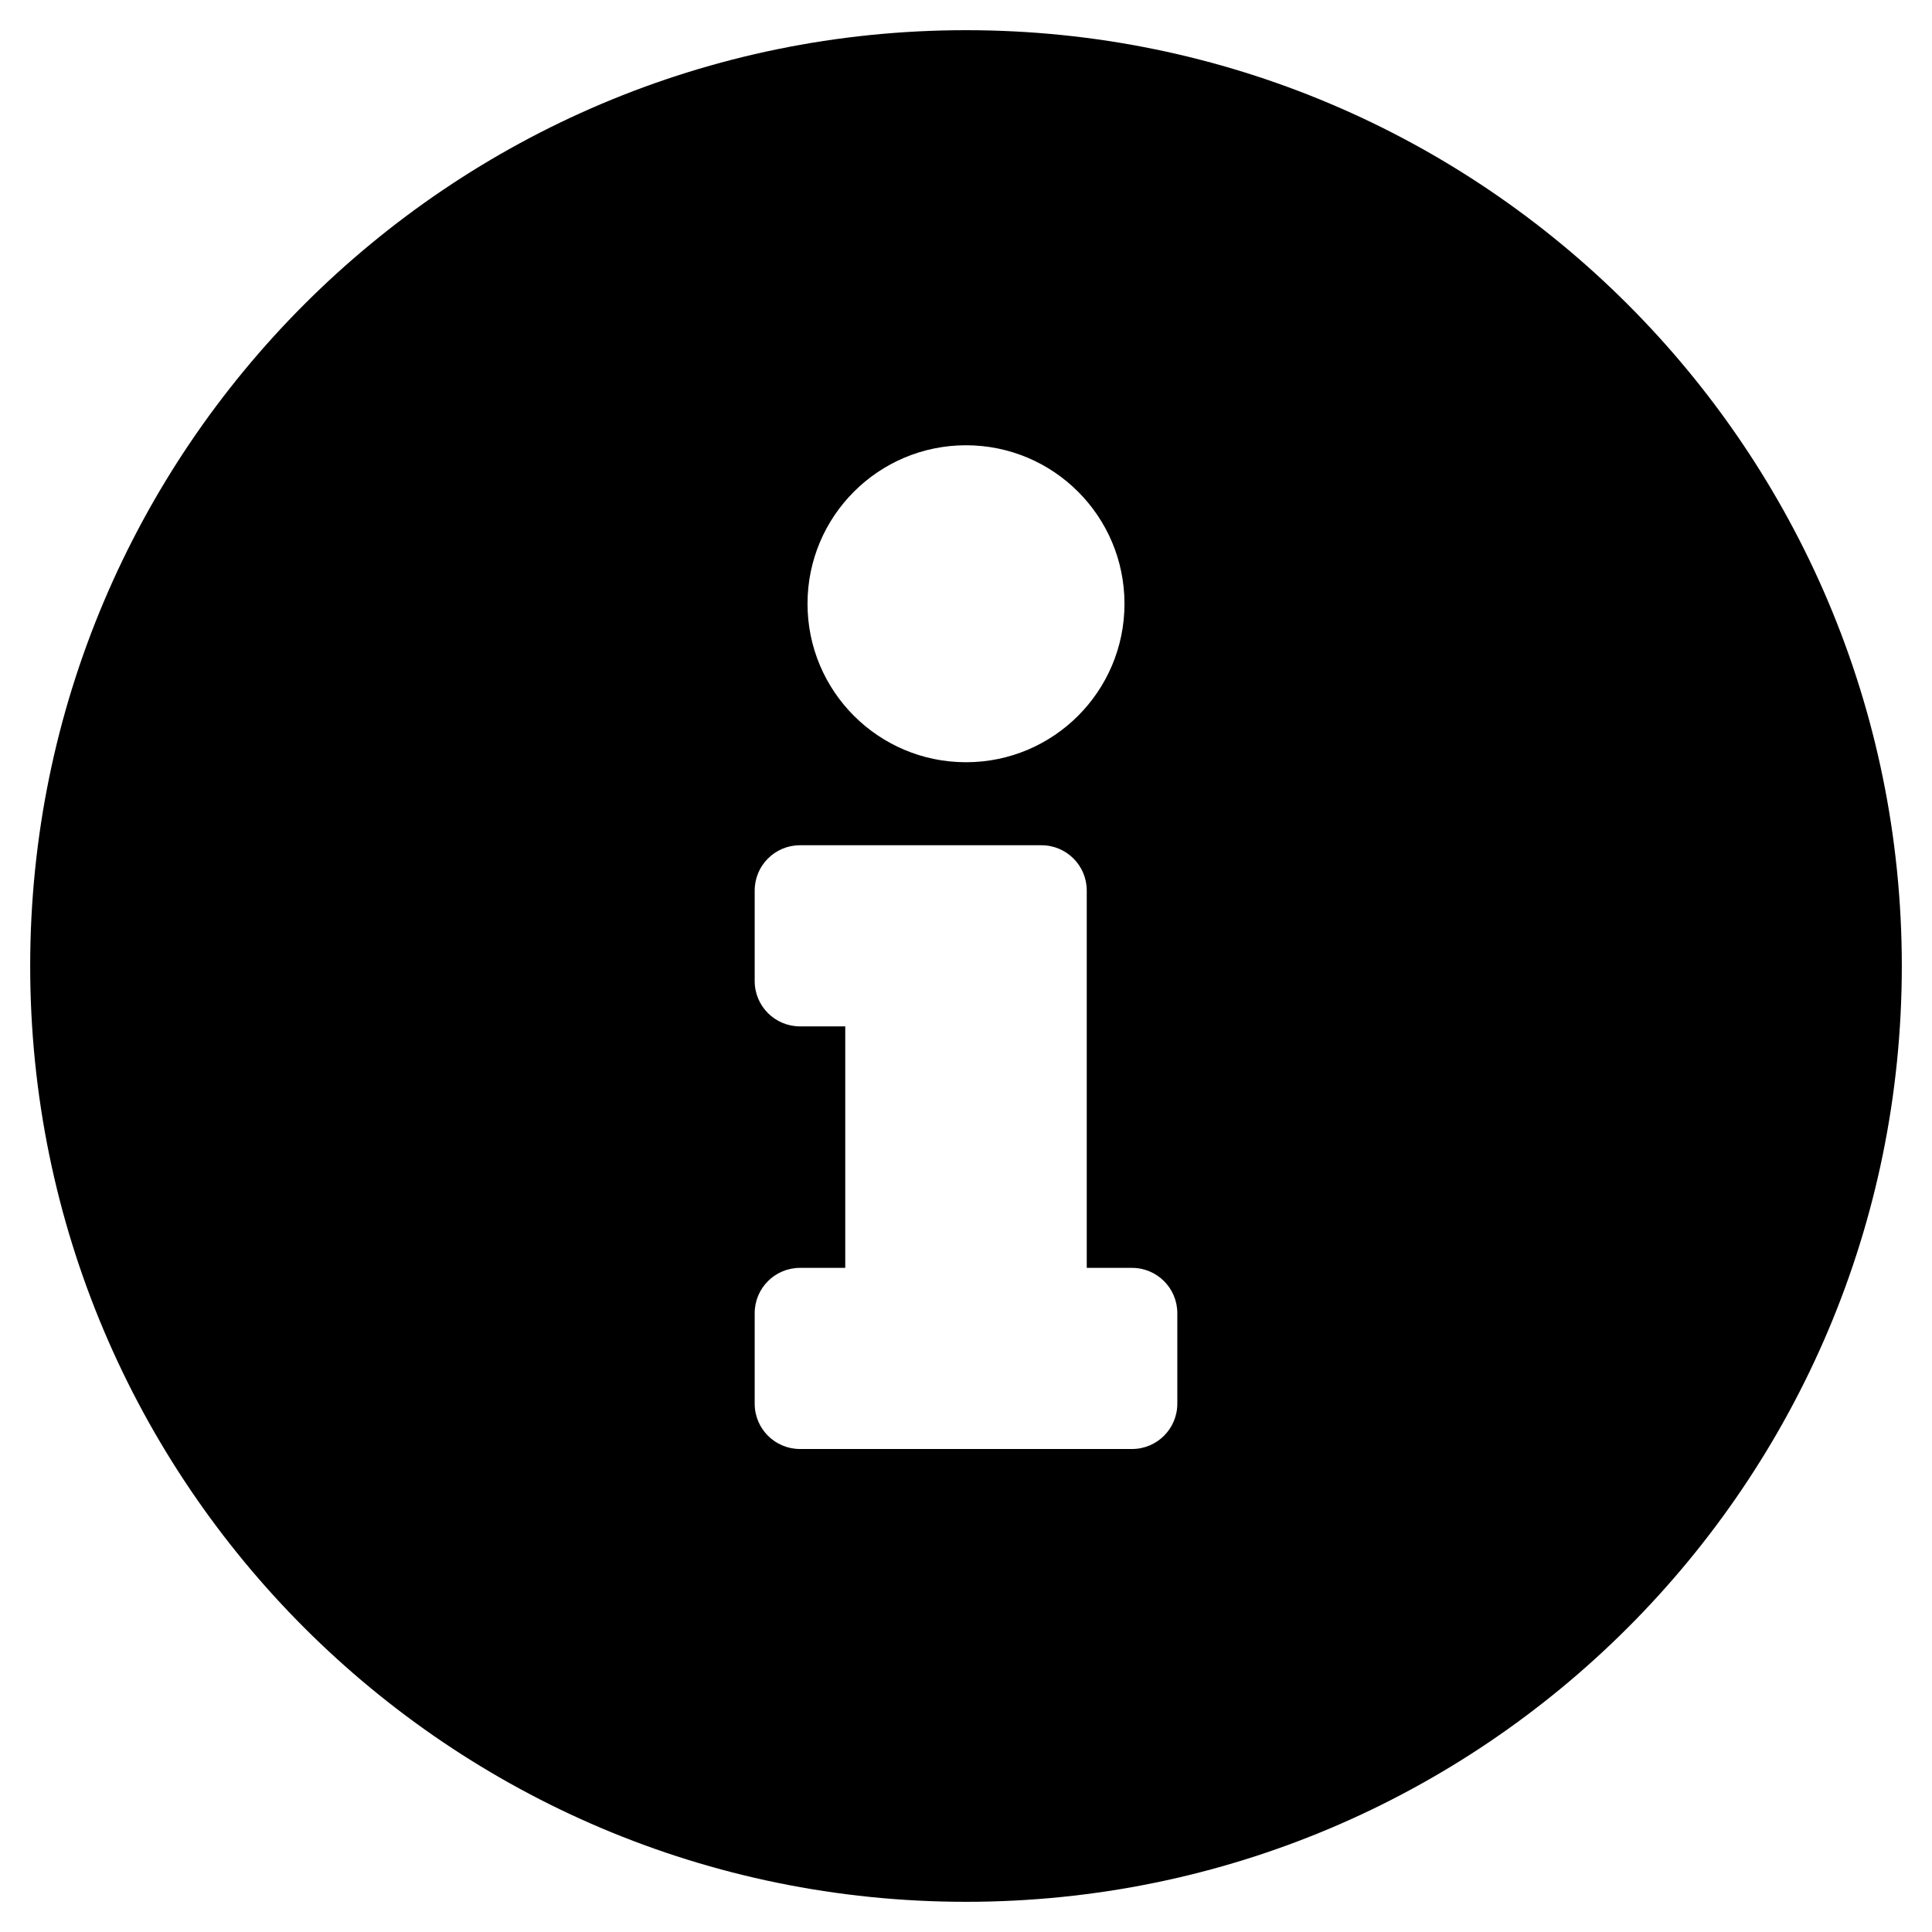
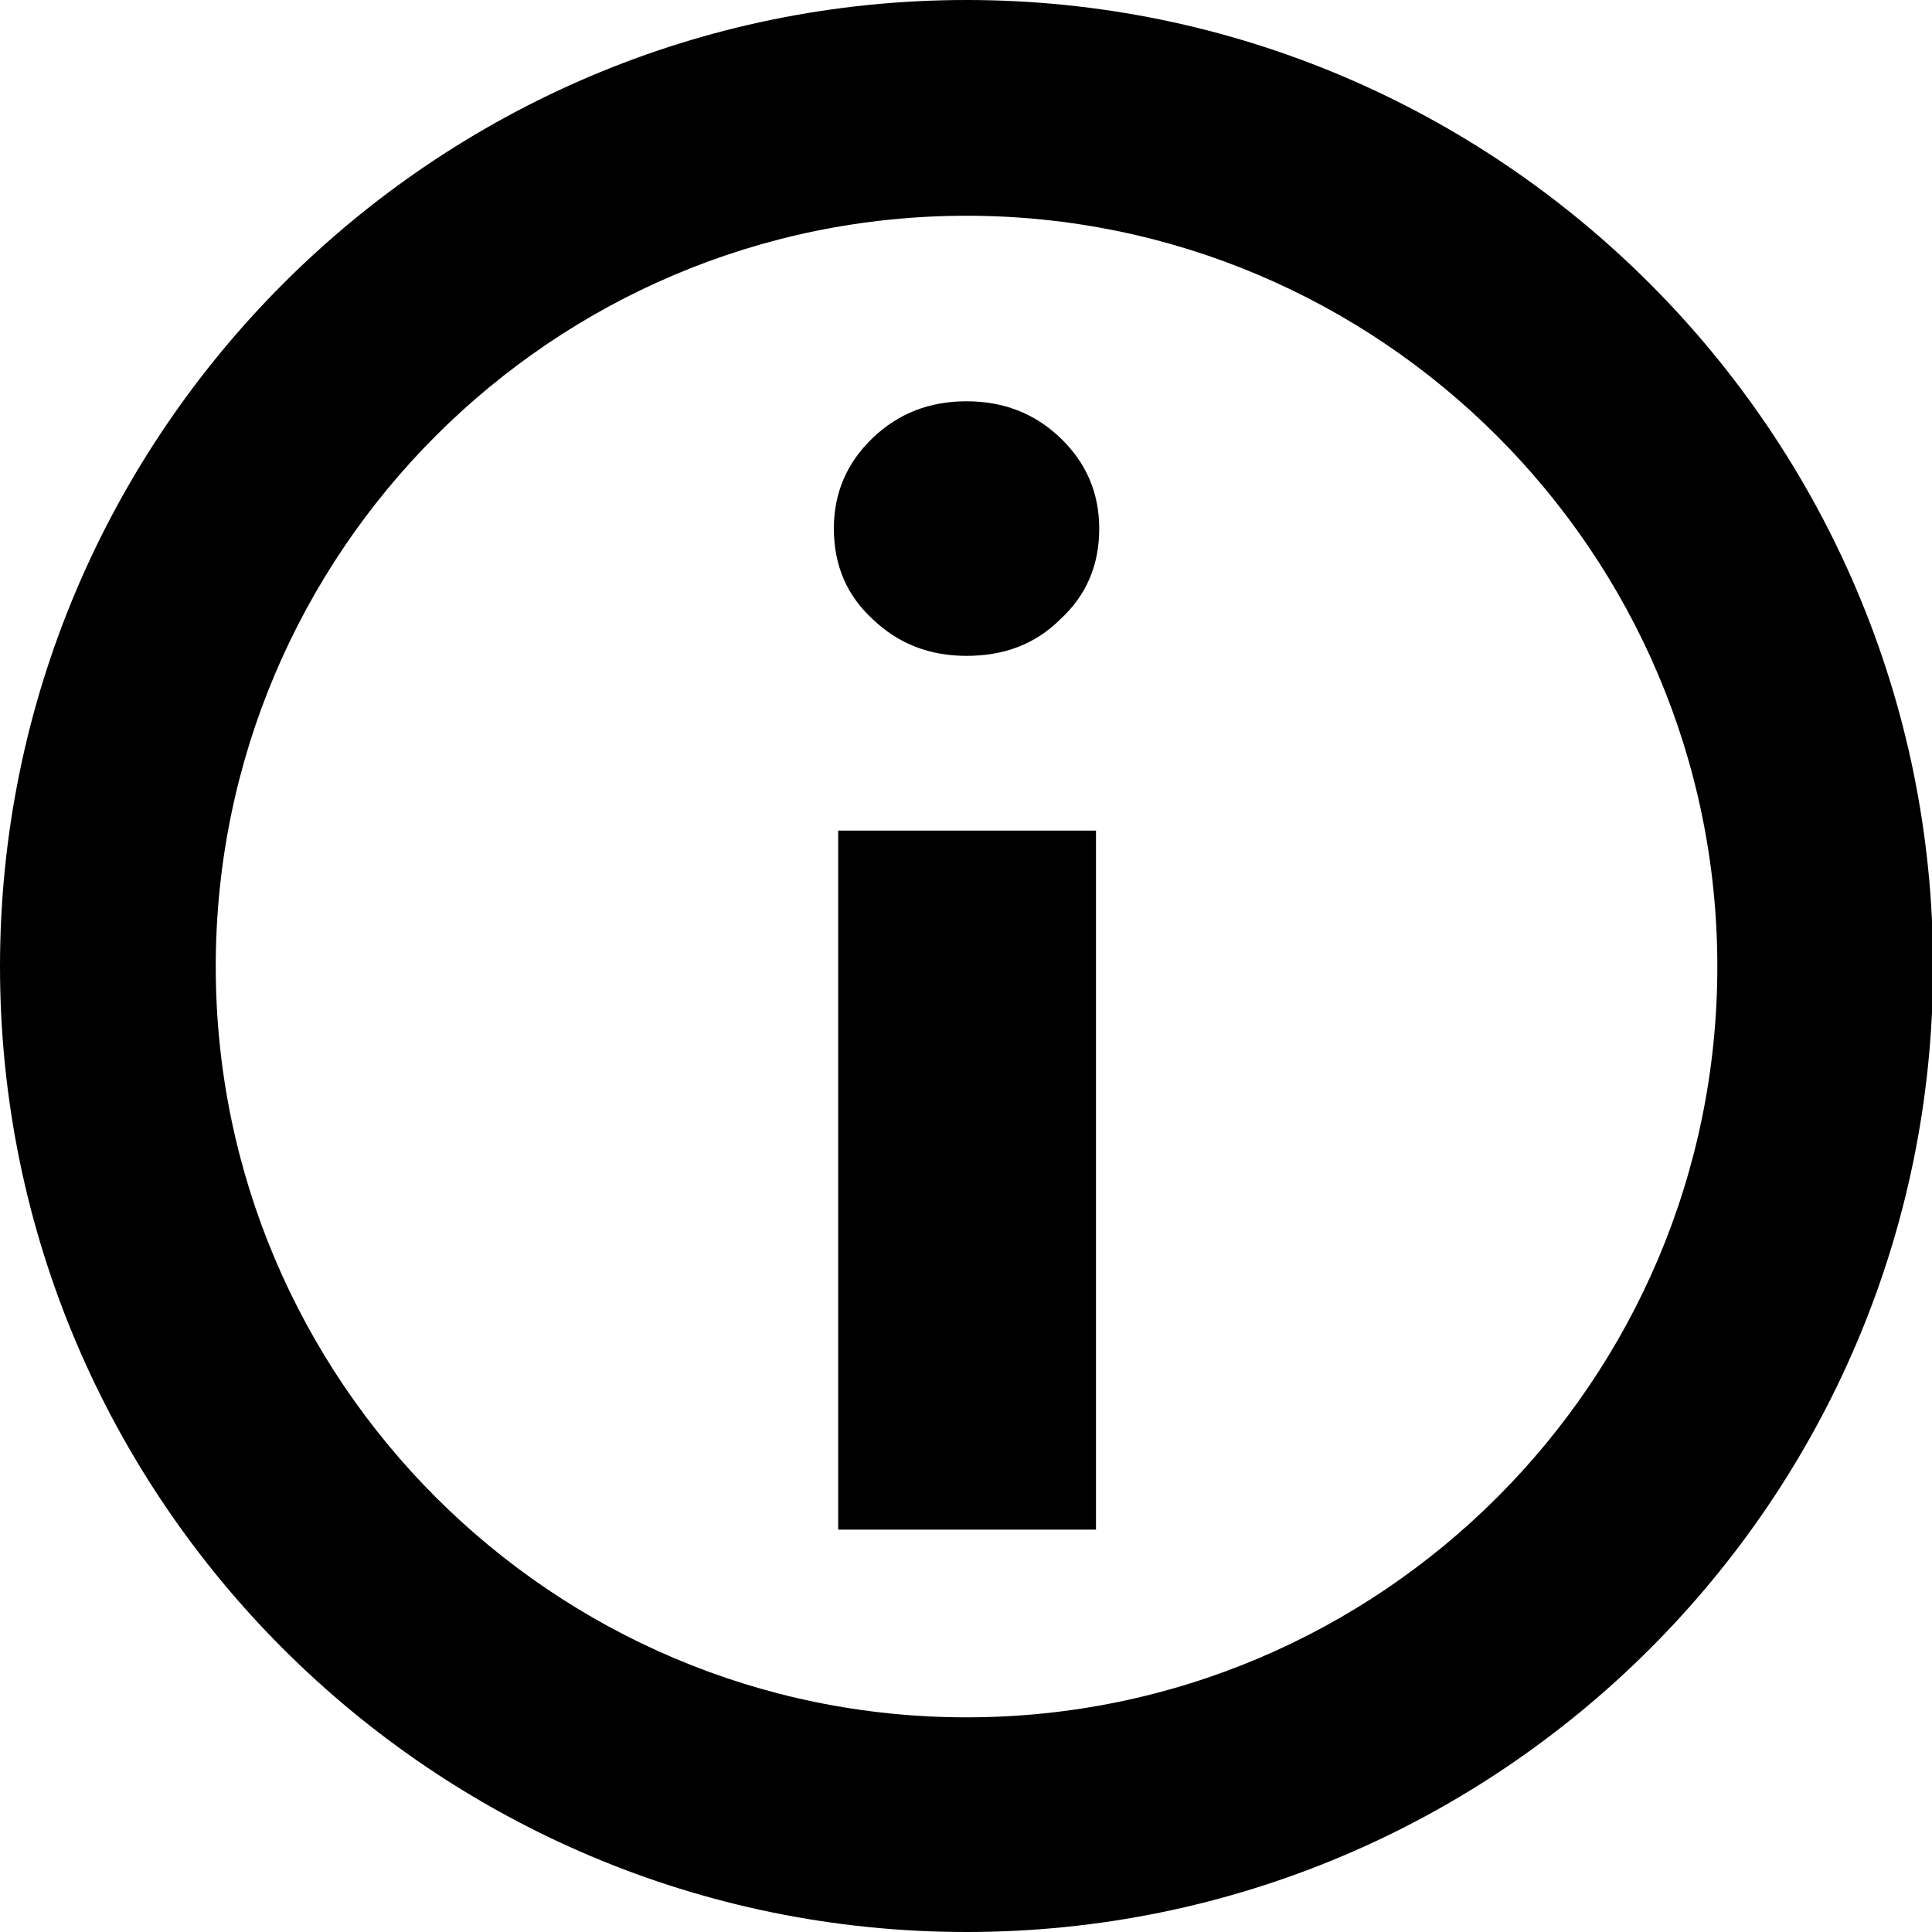
- <svg xmlns="http://www.w3.org/2000/svg" viewBox="0 0 512 512">
-   <path d="M256 8C119.043 8 8 119.083 8 256c0 136.997 111.043 248 248 248s248-111.003 248-248C504 119.083 392.957 8 256 8zm0 110c23.196 0 42 18.804 42 42s-18.804 42-42 42-42-18.804-42-42 18.804-42 42-42zm56 254c0 6.627-5.373 12-12 12h-88c-6.627 0-12-5.373-12-12v-24c0-6.627 5.373-12 12-12h12v-64h-12c-6.627 0-12-5.373-12-12v-24c0-6.627 5.373-12 12-12h64c6.627 0 12 5.373 12 12v100h12c6.627 0 12 5.373 12 12v24z" />
+ <svg xmlns="http://www.w3.org/2000/svg" version="1.1" id="Layer_1" x="0px" y="0px" viewBox="0 0 17.91 17.91" style="enable-background:new 0 0 17.91 17.91;" xml:space="preserve">
+   <g>
+     <g>
+       <path d="M8.96,6.08c-0.34,0-0.63-0.11-0.87-0.34c-0.24-0.22-0.36-0.5-0.36-0.84c0-0.33,0.12-0.61,0.36-0.84    c0.24-0.23,0.53-0.34,0.87-0.34s0.63,0.11,0.87,0.34c0.24,0.23,0.36,0.51,0.36,0.84c0,0.34-0.12,0.62-0.36,0.84    C9.6,5.97,9.31,6.08,8.96,6.08z M7.77,14.18V7.7h2.39v6.48H7.77z" />
+     </g>
+     <path d="M8.96,17.91C4.02,17.91,0,13.9,0,8.96S4.02,0,8.96,0s8.96,4.02,8.96,8.96S13.9,17.91,8.96,17.91z M8.96,2   C5.12,2,2,5.12,2,8.96s3.12,6.96,6.96,6.96s6.96-3.12,6.96-6.96S12.79,2,8.96,2z" />
+   </g>
</svg>
